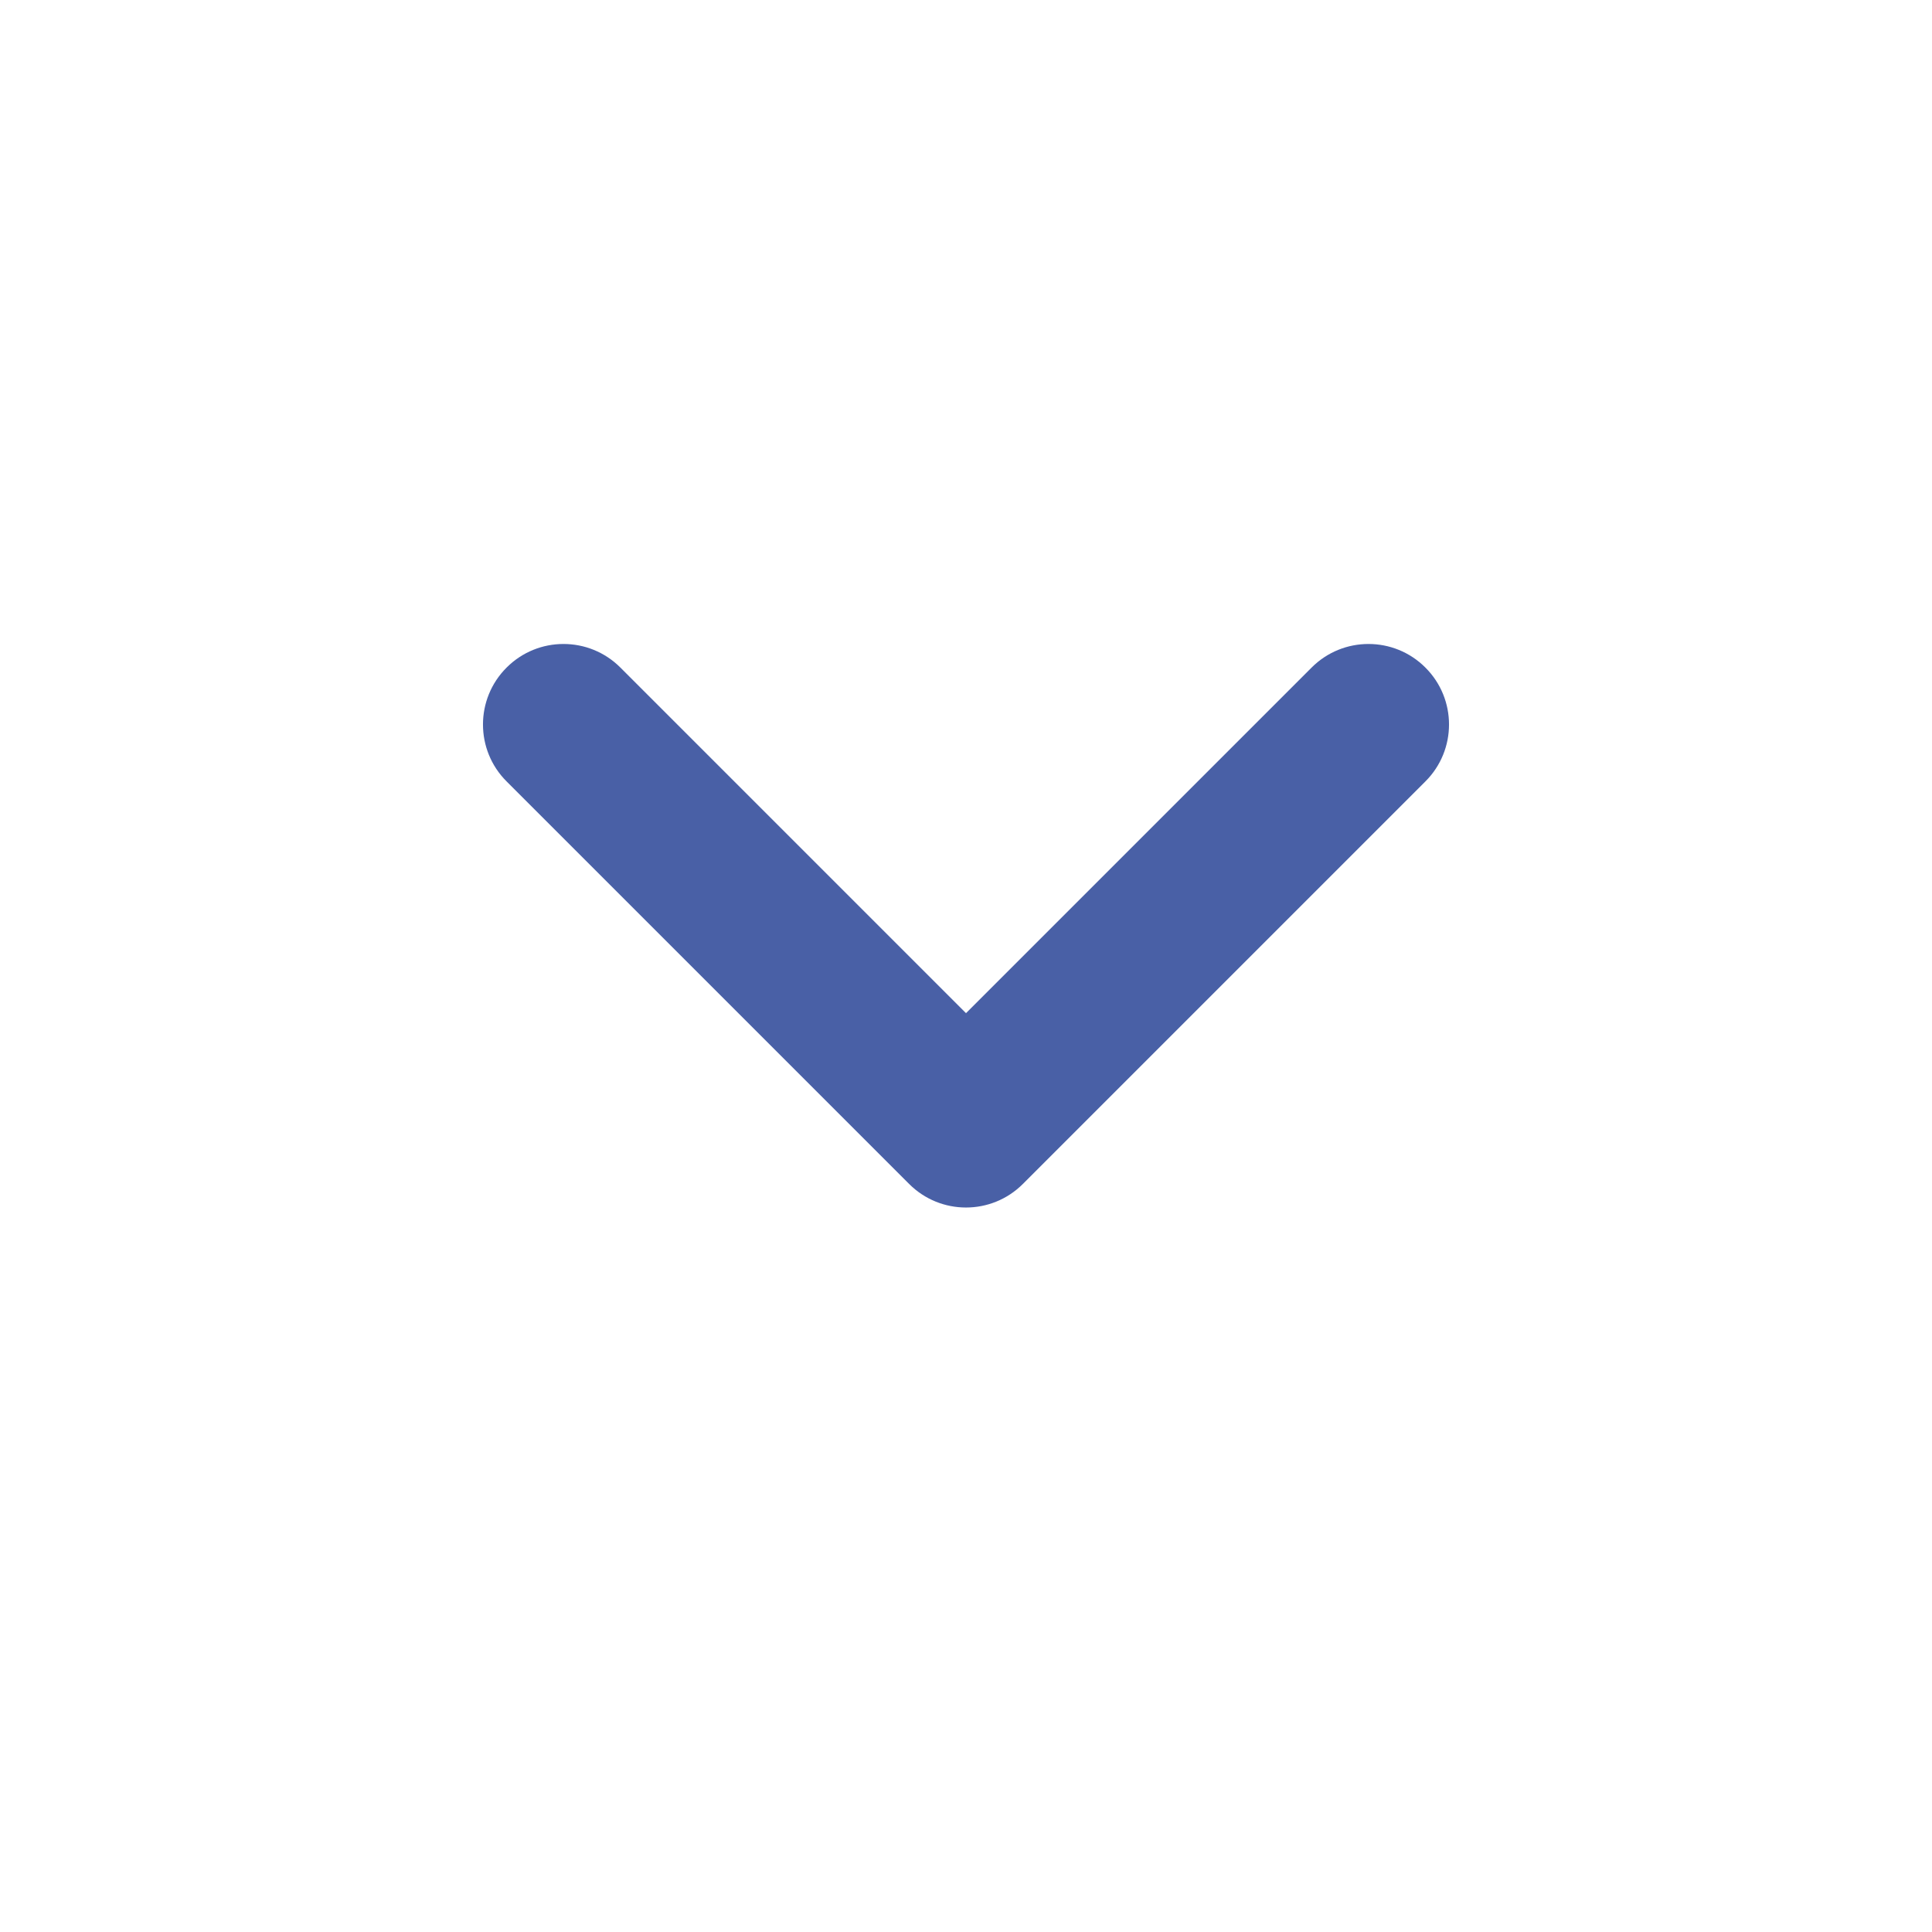
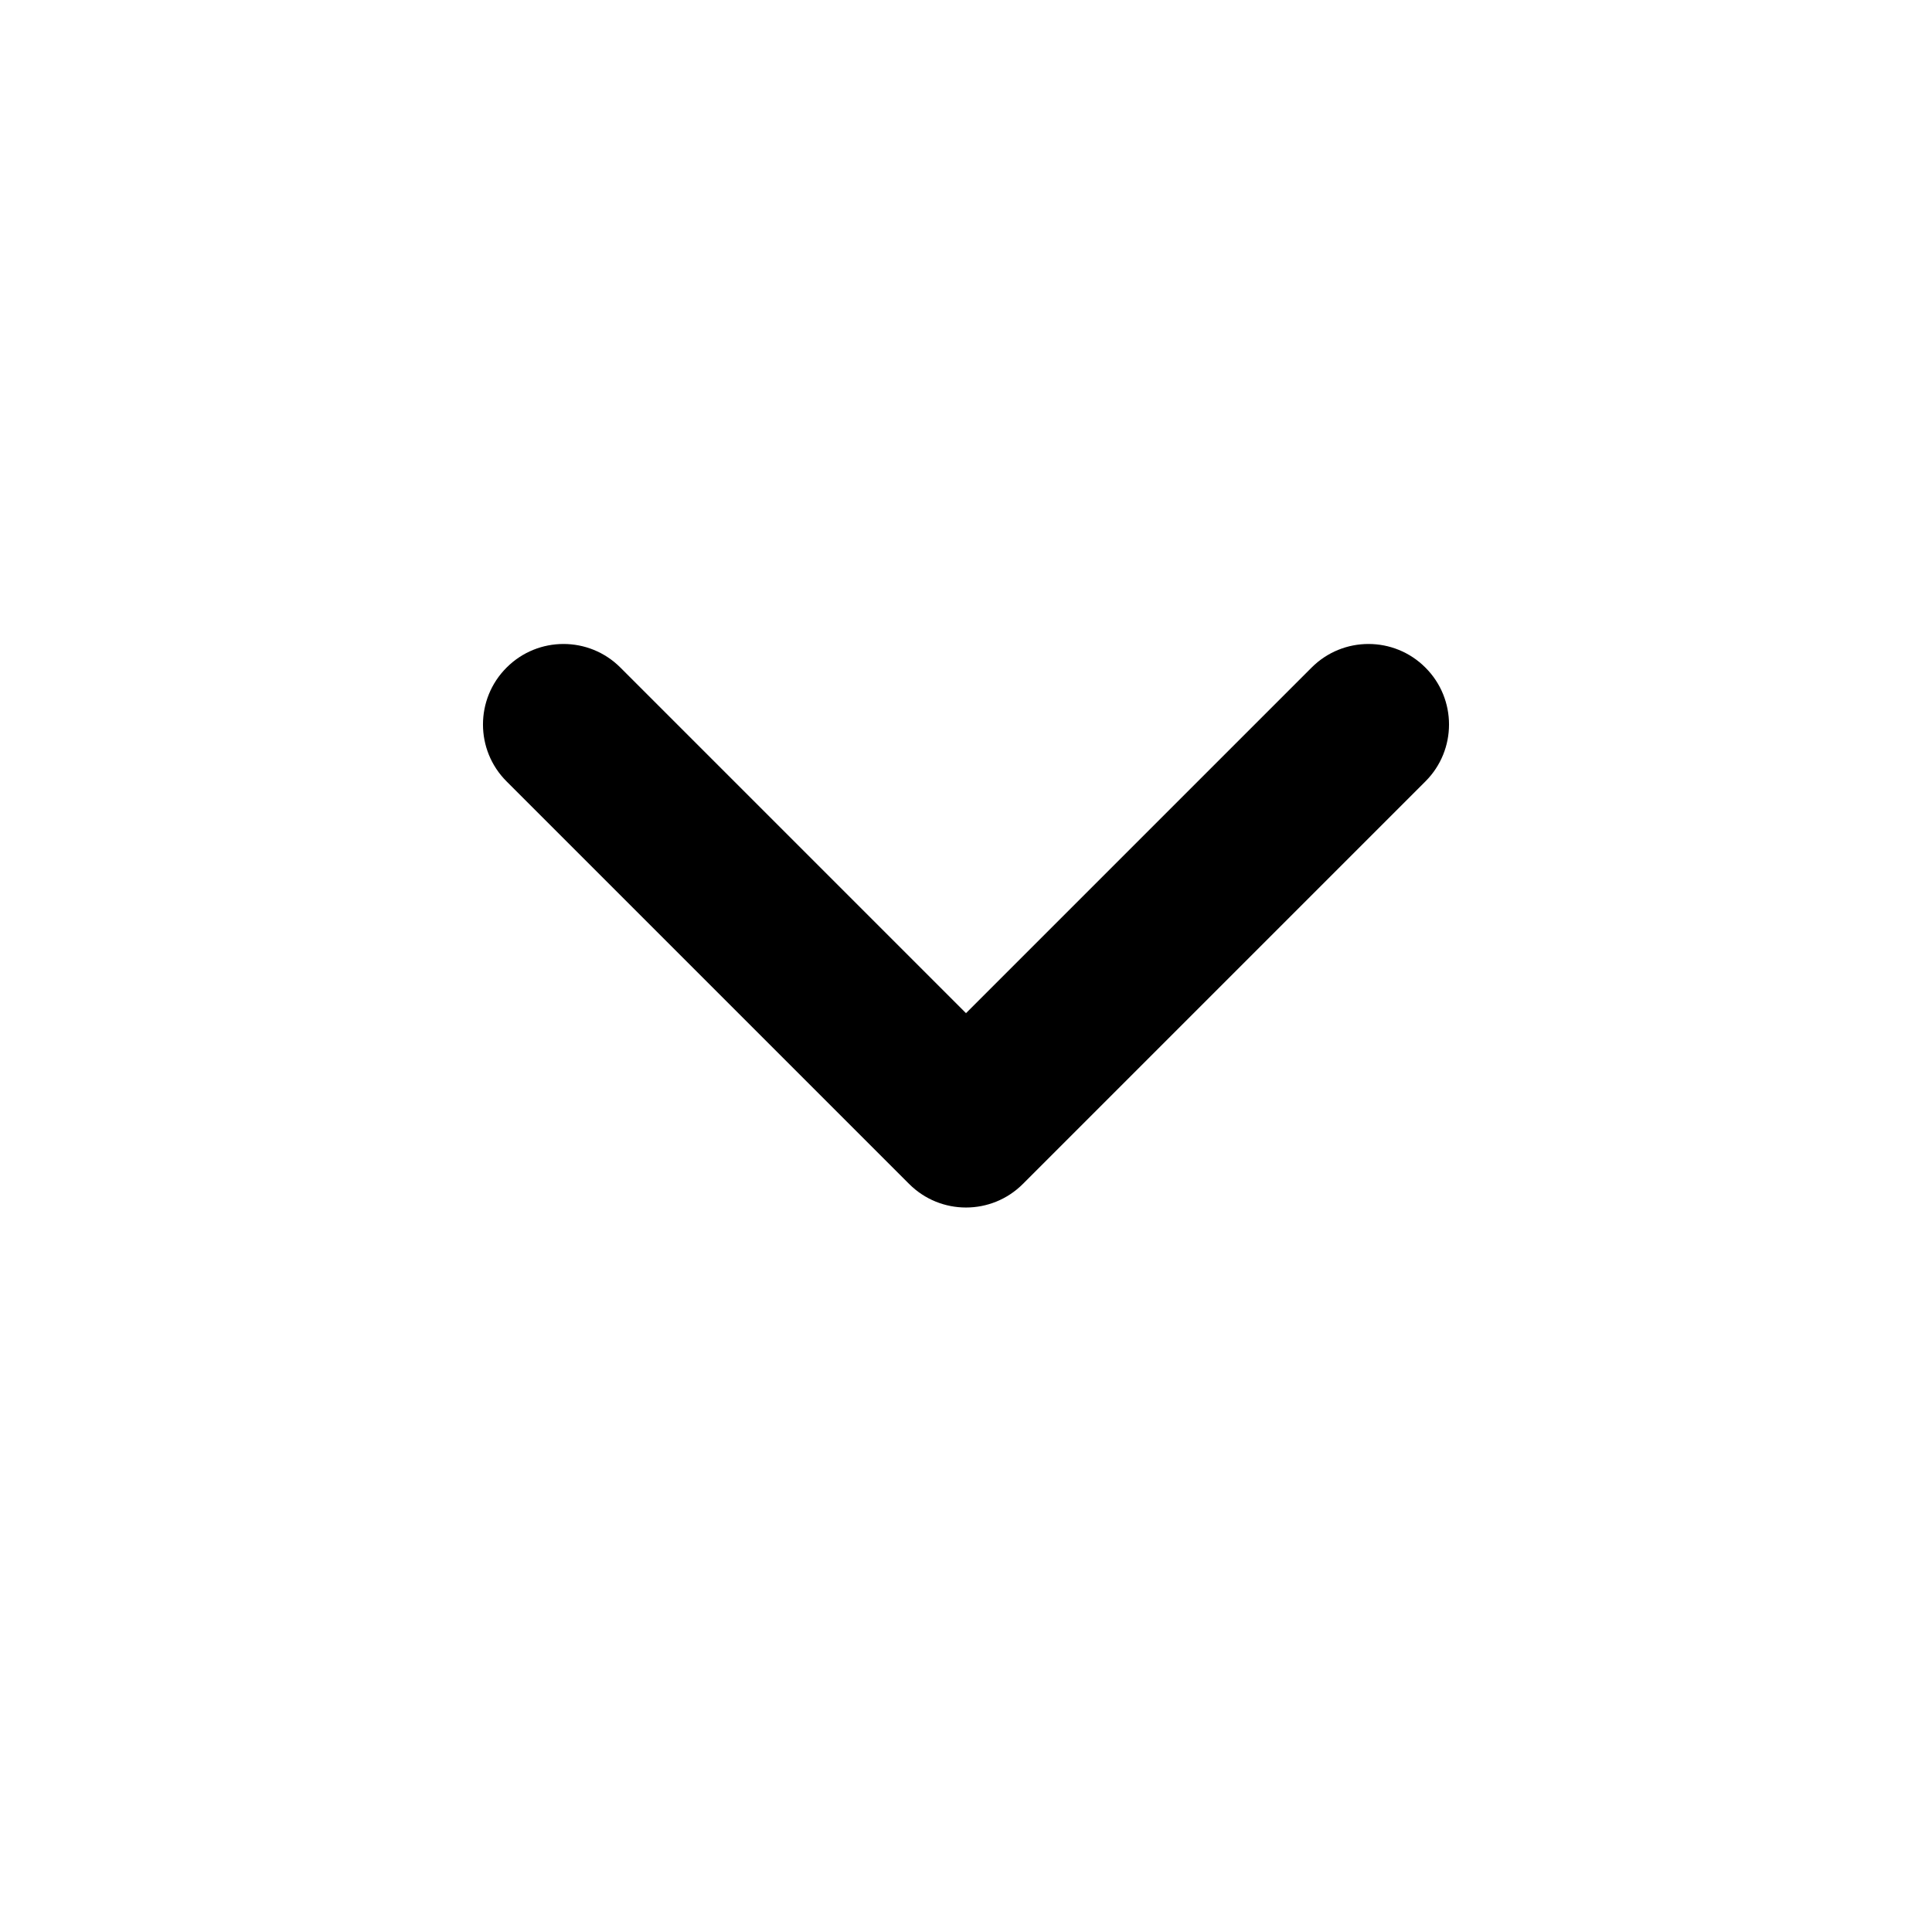
- <svg xmlns="http://www.w3.org/2000/svg" fill="rgb(73, 96, 166)" width="35px" viewBox="0 0 24 24">
+ <svg xmlns="http://www.w3.org/2000/svg" fill="black" width="35px" viewBox="0 0 24 24">
  <path id="arrow" clip-rule="evenodd" d="M12.707 14.707C12.317 15.098 11.683 15.098 11.293 14.707L6.293 9.707C5.902 9.317 5.902 8.683 6.293 8.293C6.683 7.902 7.317 7.902 7.707 8.293L12 12.586L16.293 8.293C16.683 7.902 17.317 7.902 17.707 8.293C18.098 8.683 18.098 9.317 17.707 9.707L12.707 14.707Z" />
</svg>
